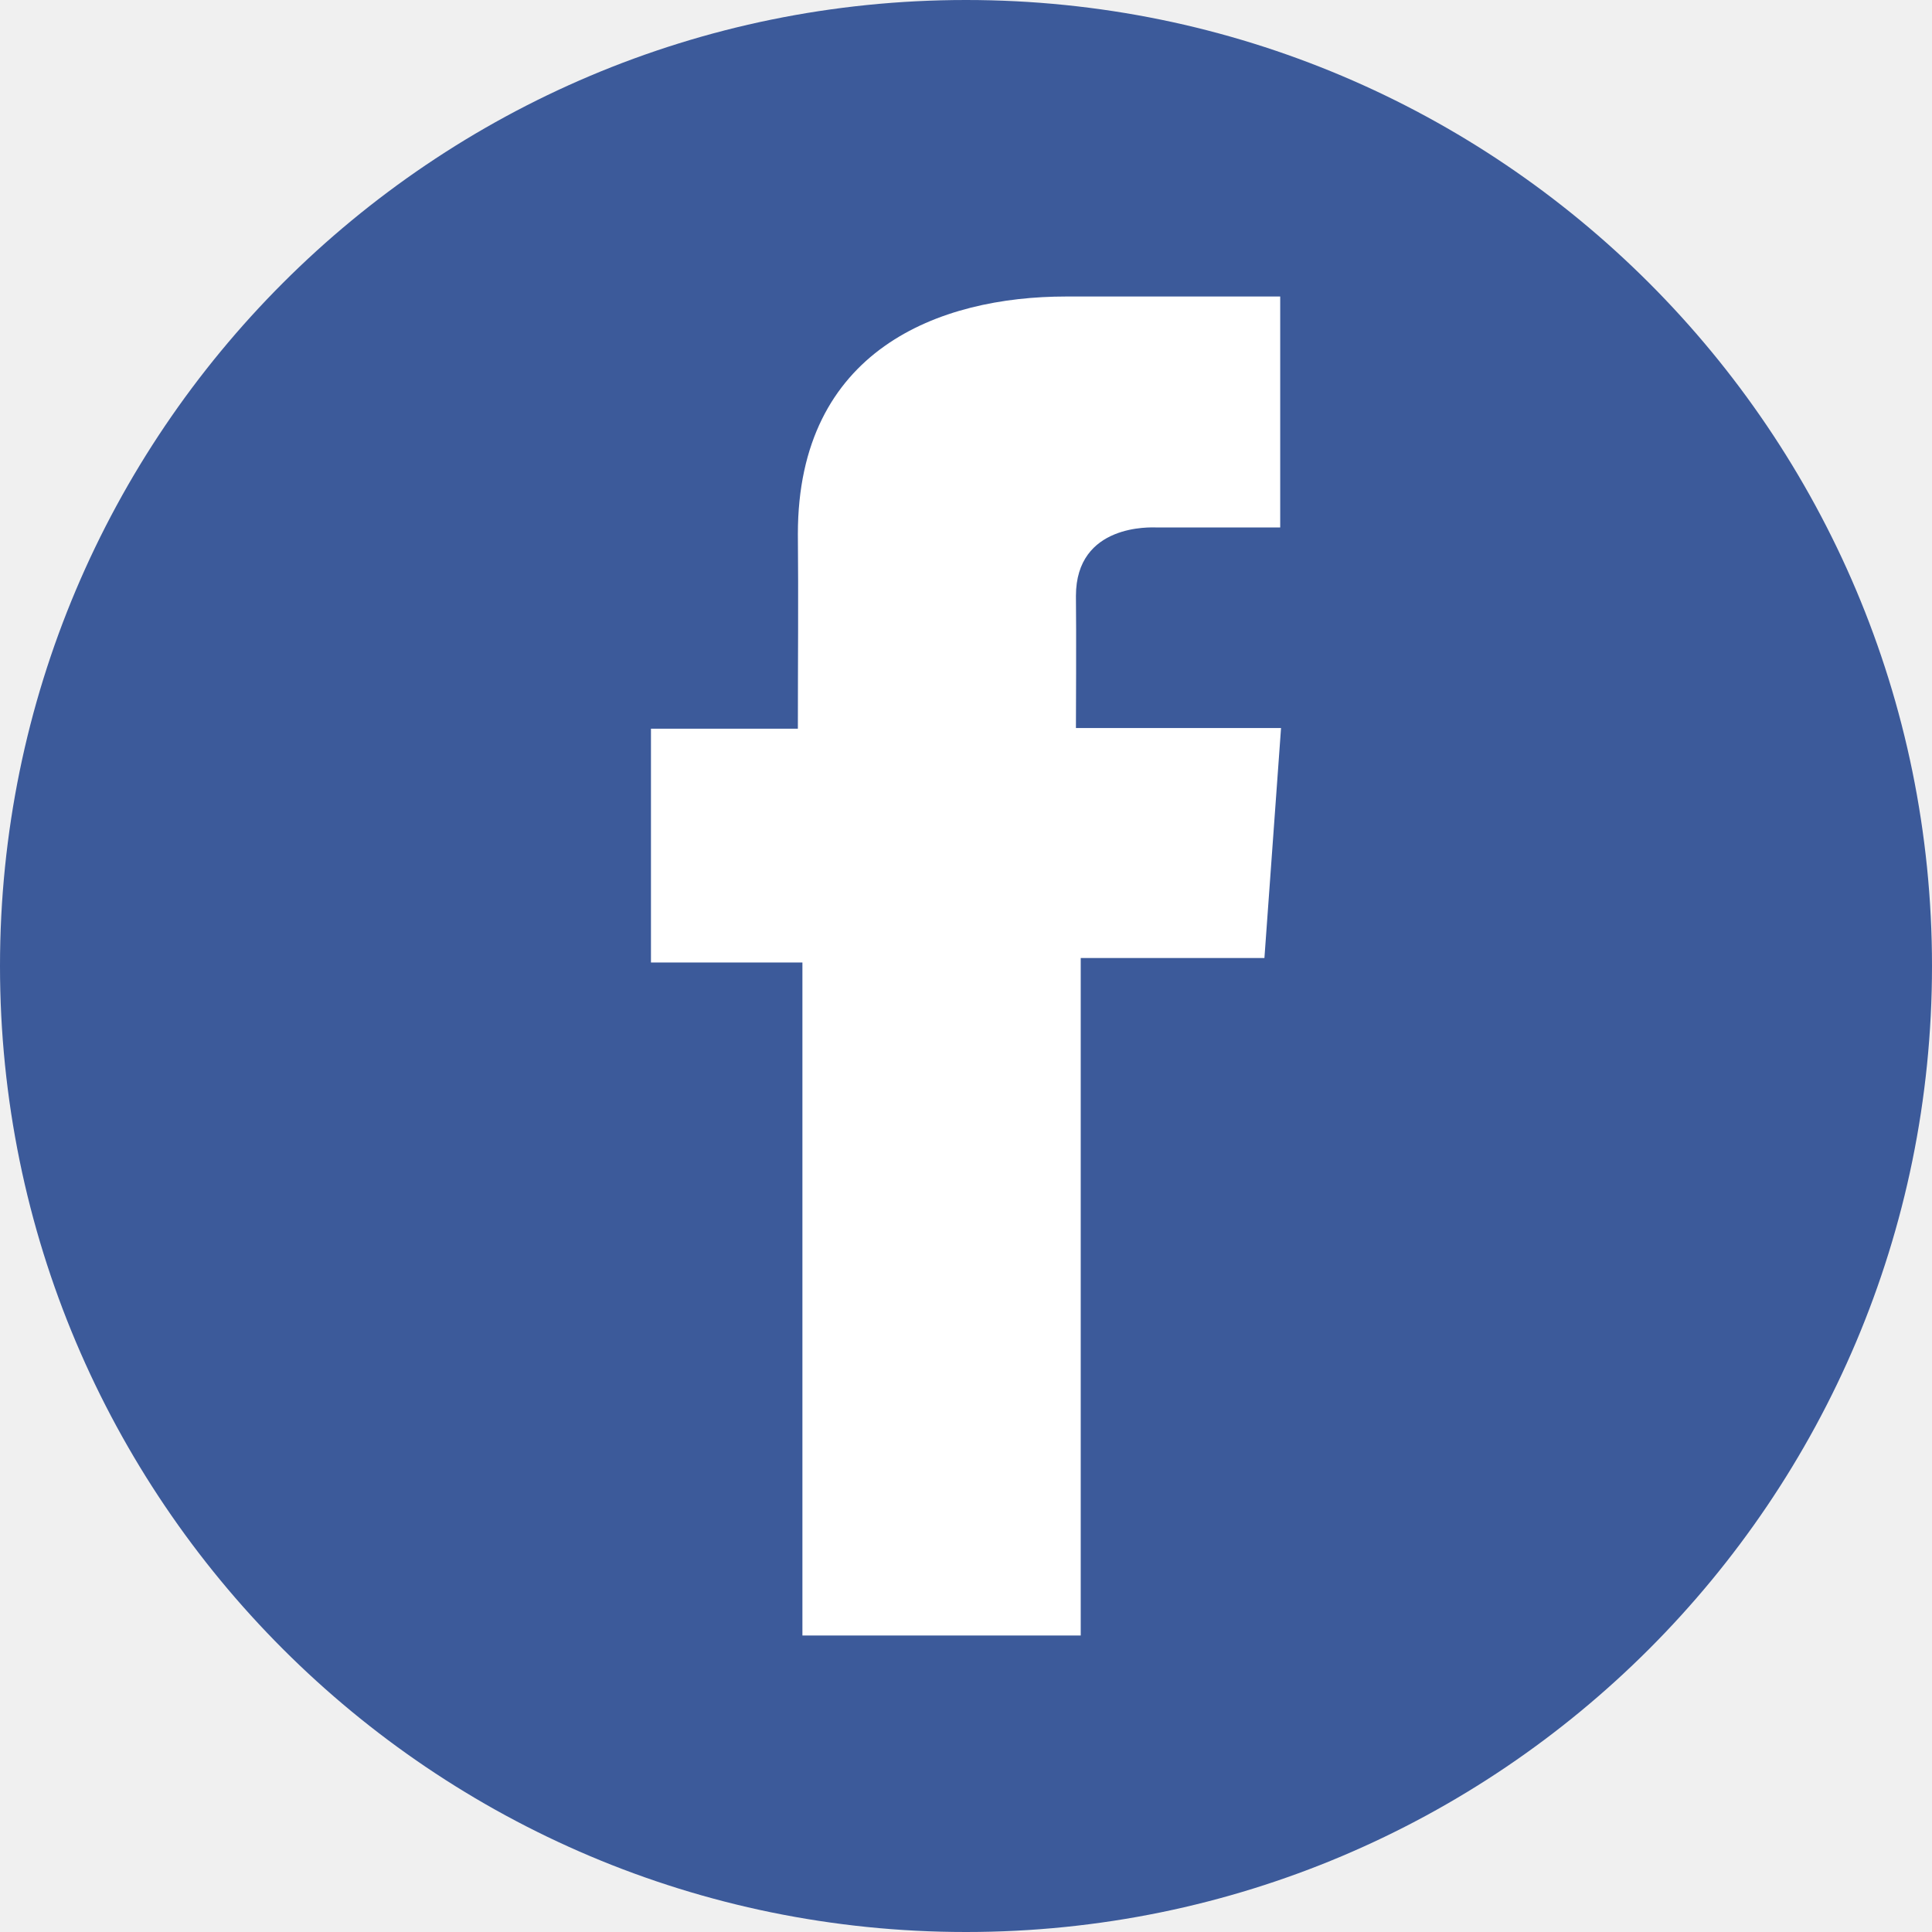
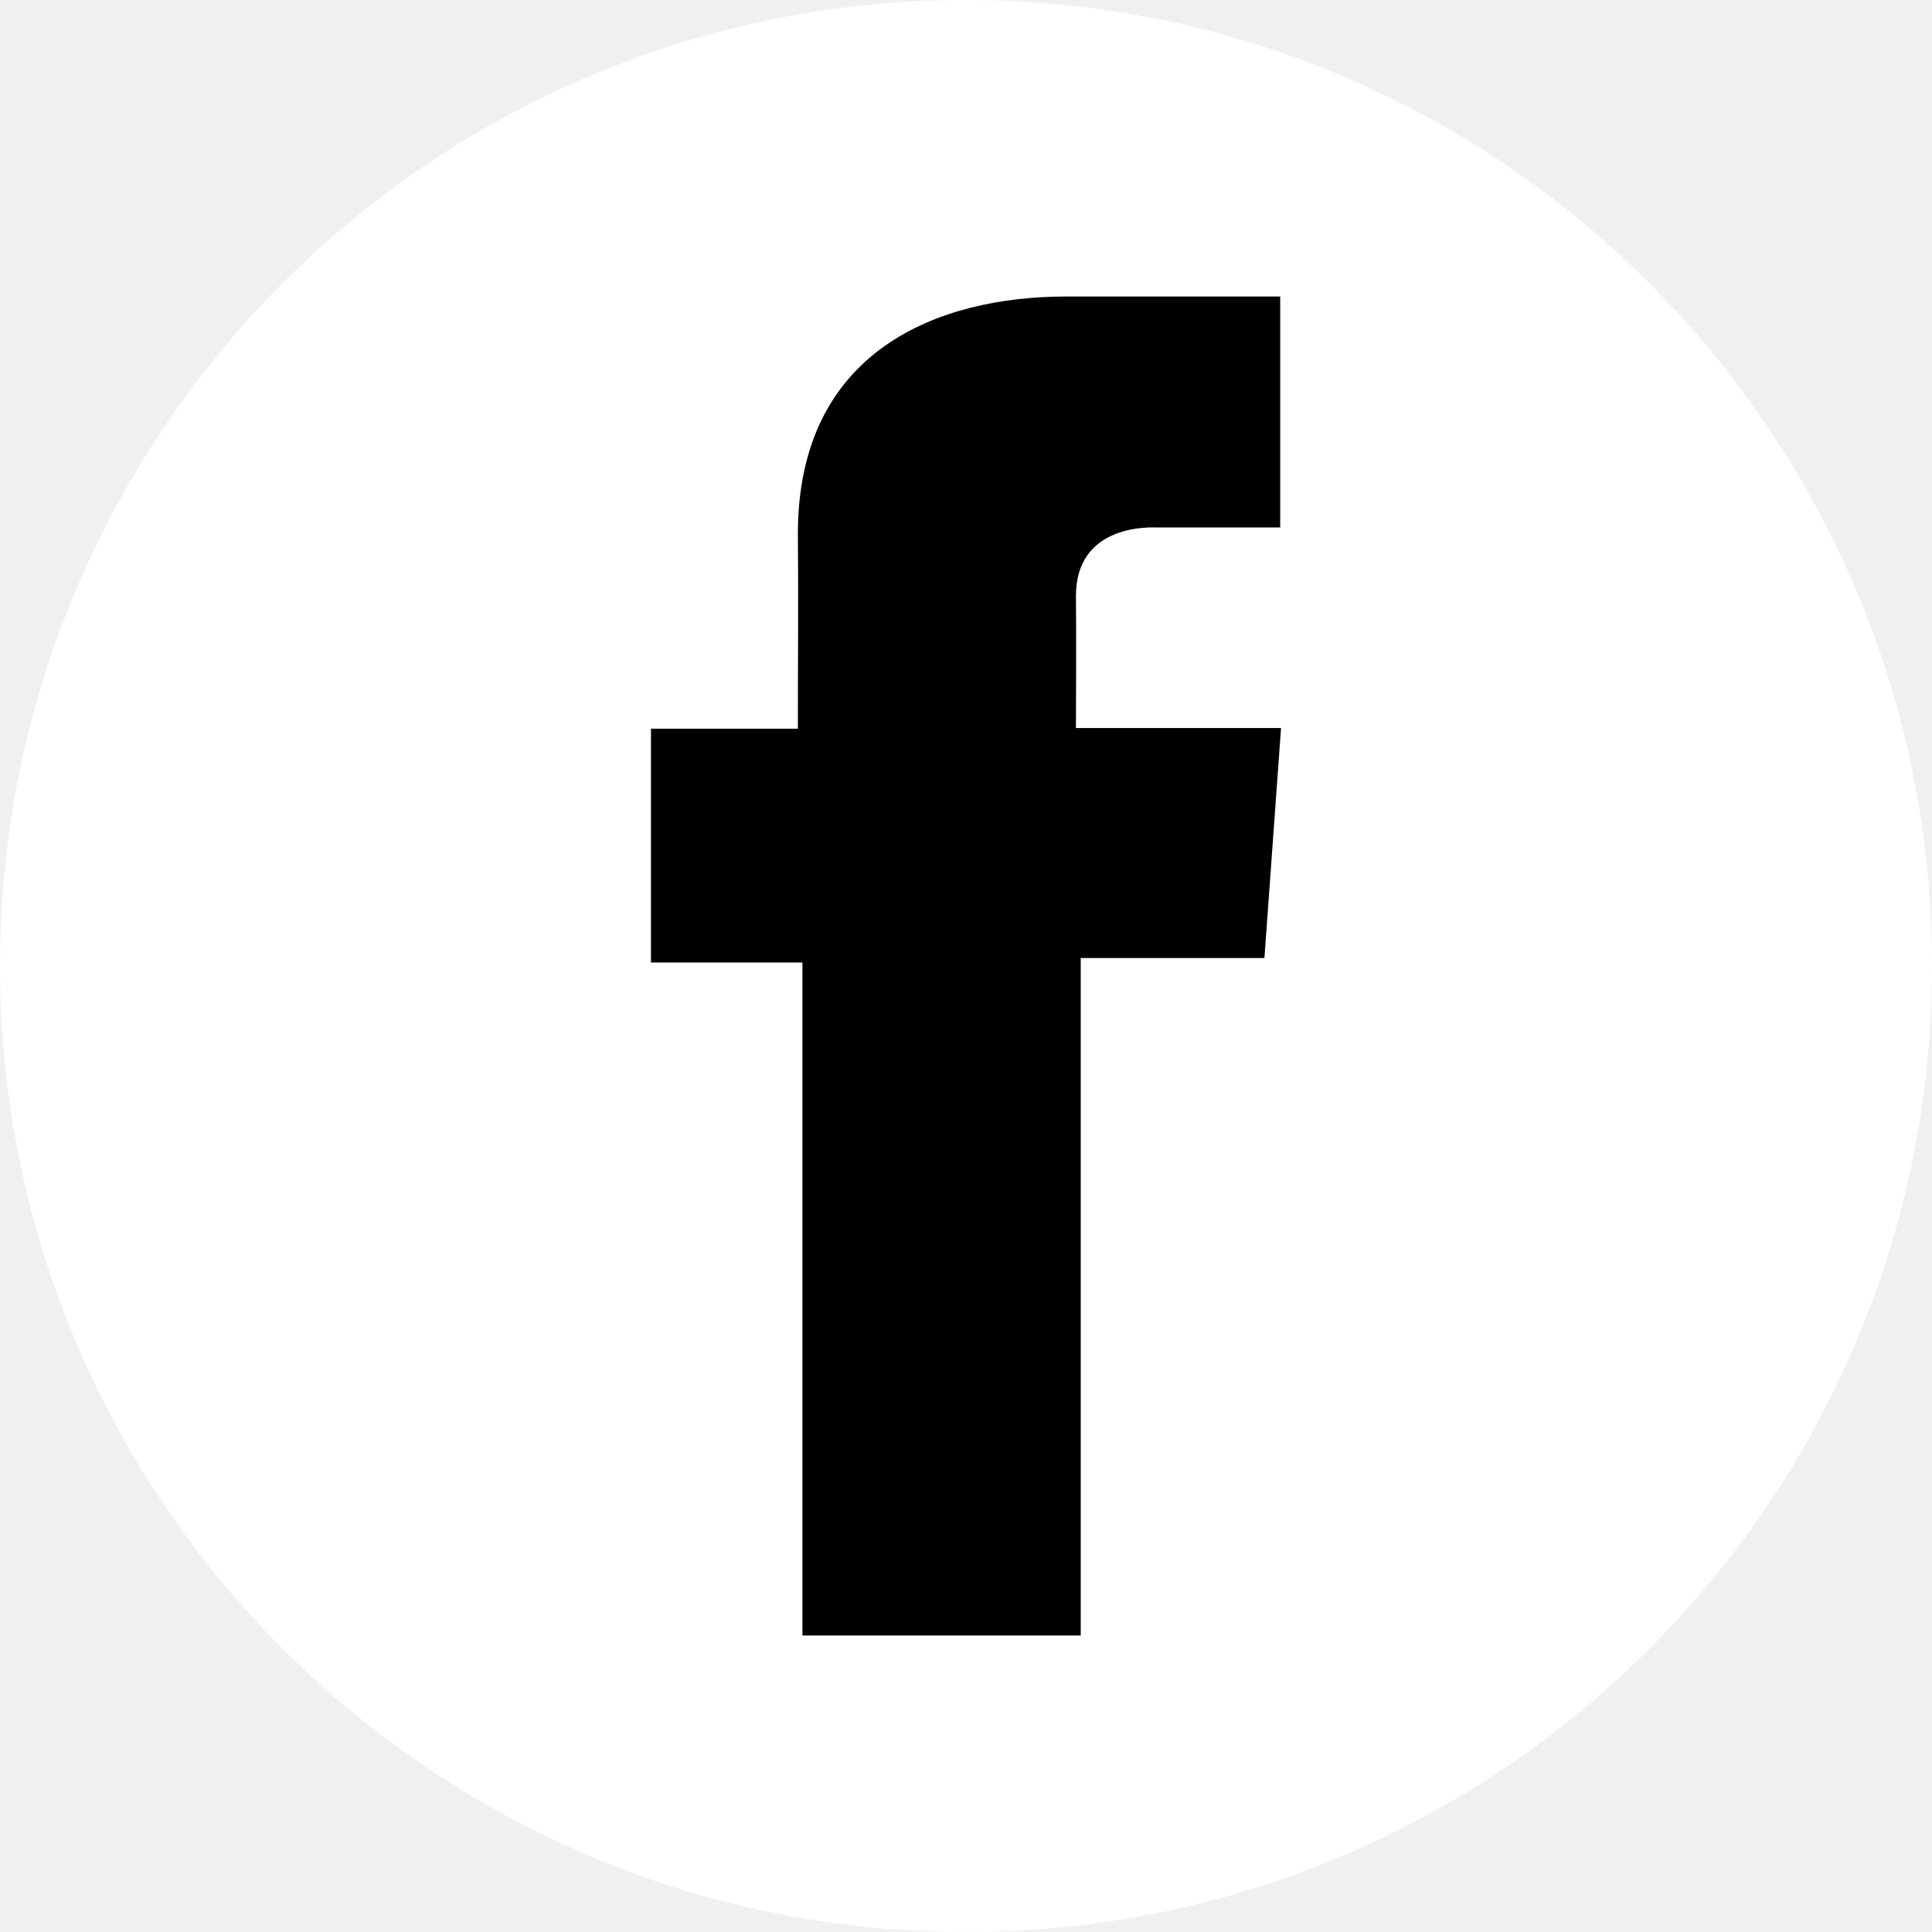
<svg xmlns="http://www.w3.org/2000/svg" height="2500" viewBox="126.445 2.281 589 589" width="2500">
-   <circle cx="420.945" cy="296.781" fill="#3c5a9a" r="294.5" />
-   <path d="m516.704 92.677h-65.239c-38.715 0-81.777 16.283-81.777 72.402.189 19.554 0 38.281 0 59.357h-44.788v71.271h46.174v205.177h84.847v-206.531h56.002l5.067-70.117h-62.531s.14-31.191 0-40.249c0-22.177 23.076-20.907 24.464-20.907 10.981 0 32.332.032 37.813 0v-70.403z" fill="#fff" />
+   <circle cx="420.945" cy="296.781" fill="#ffffff" r="294.5" />
+   <path d="m516.704 92.677h-65.239c-38.715 0-81.777 16.283-81.777 72.402.189 19.554 0 38.281 0 59.357h-44.788v71.271h46.174v205.177h84.847v-206.531h56.002l5.067-70.117h-62.531s.14-31.191 0-40.249c0-22.177 23.076-20.907 24.464-20.907 10.981 0 32.332.032 37.813 0v-70.403z" fill="#000000" />
</svg>
